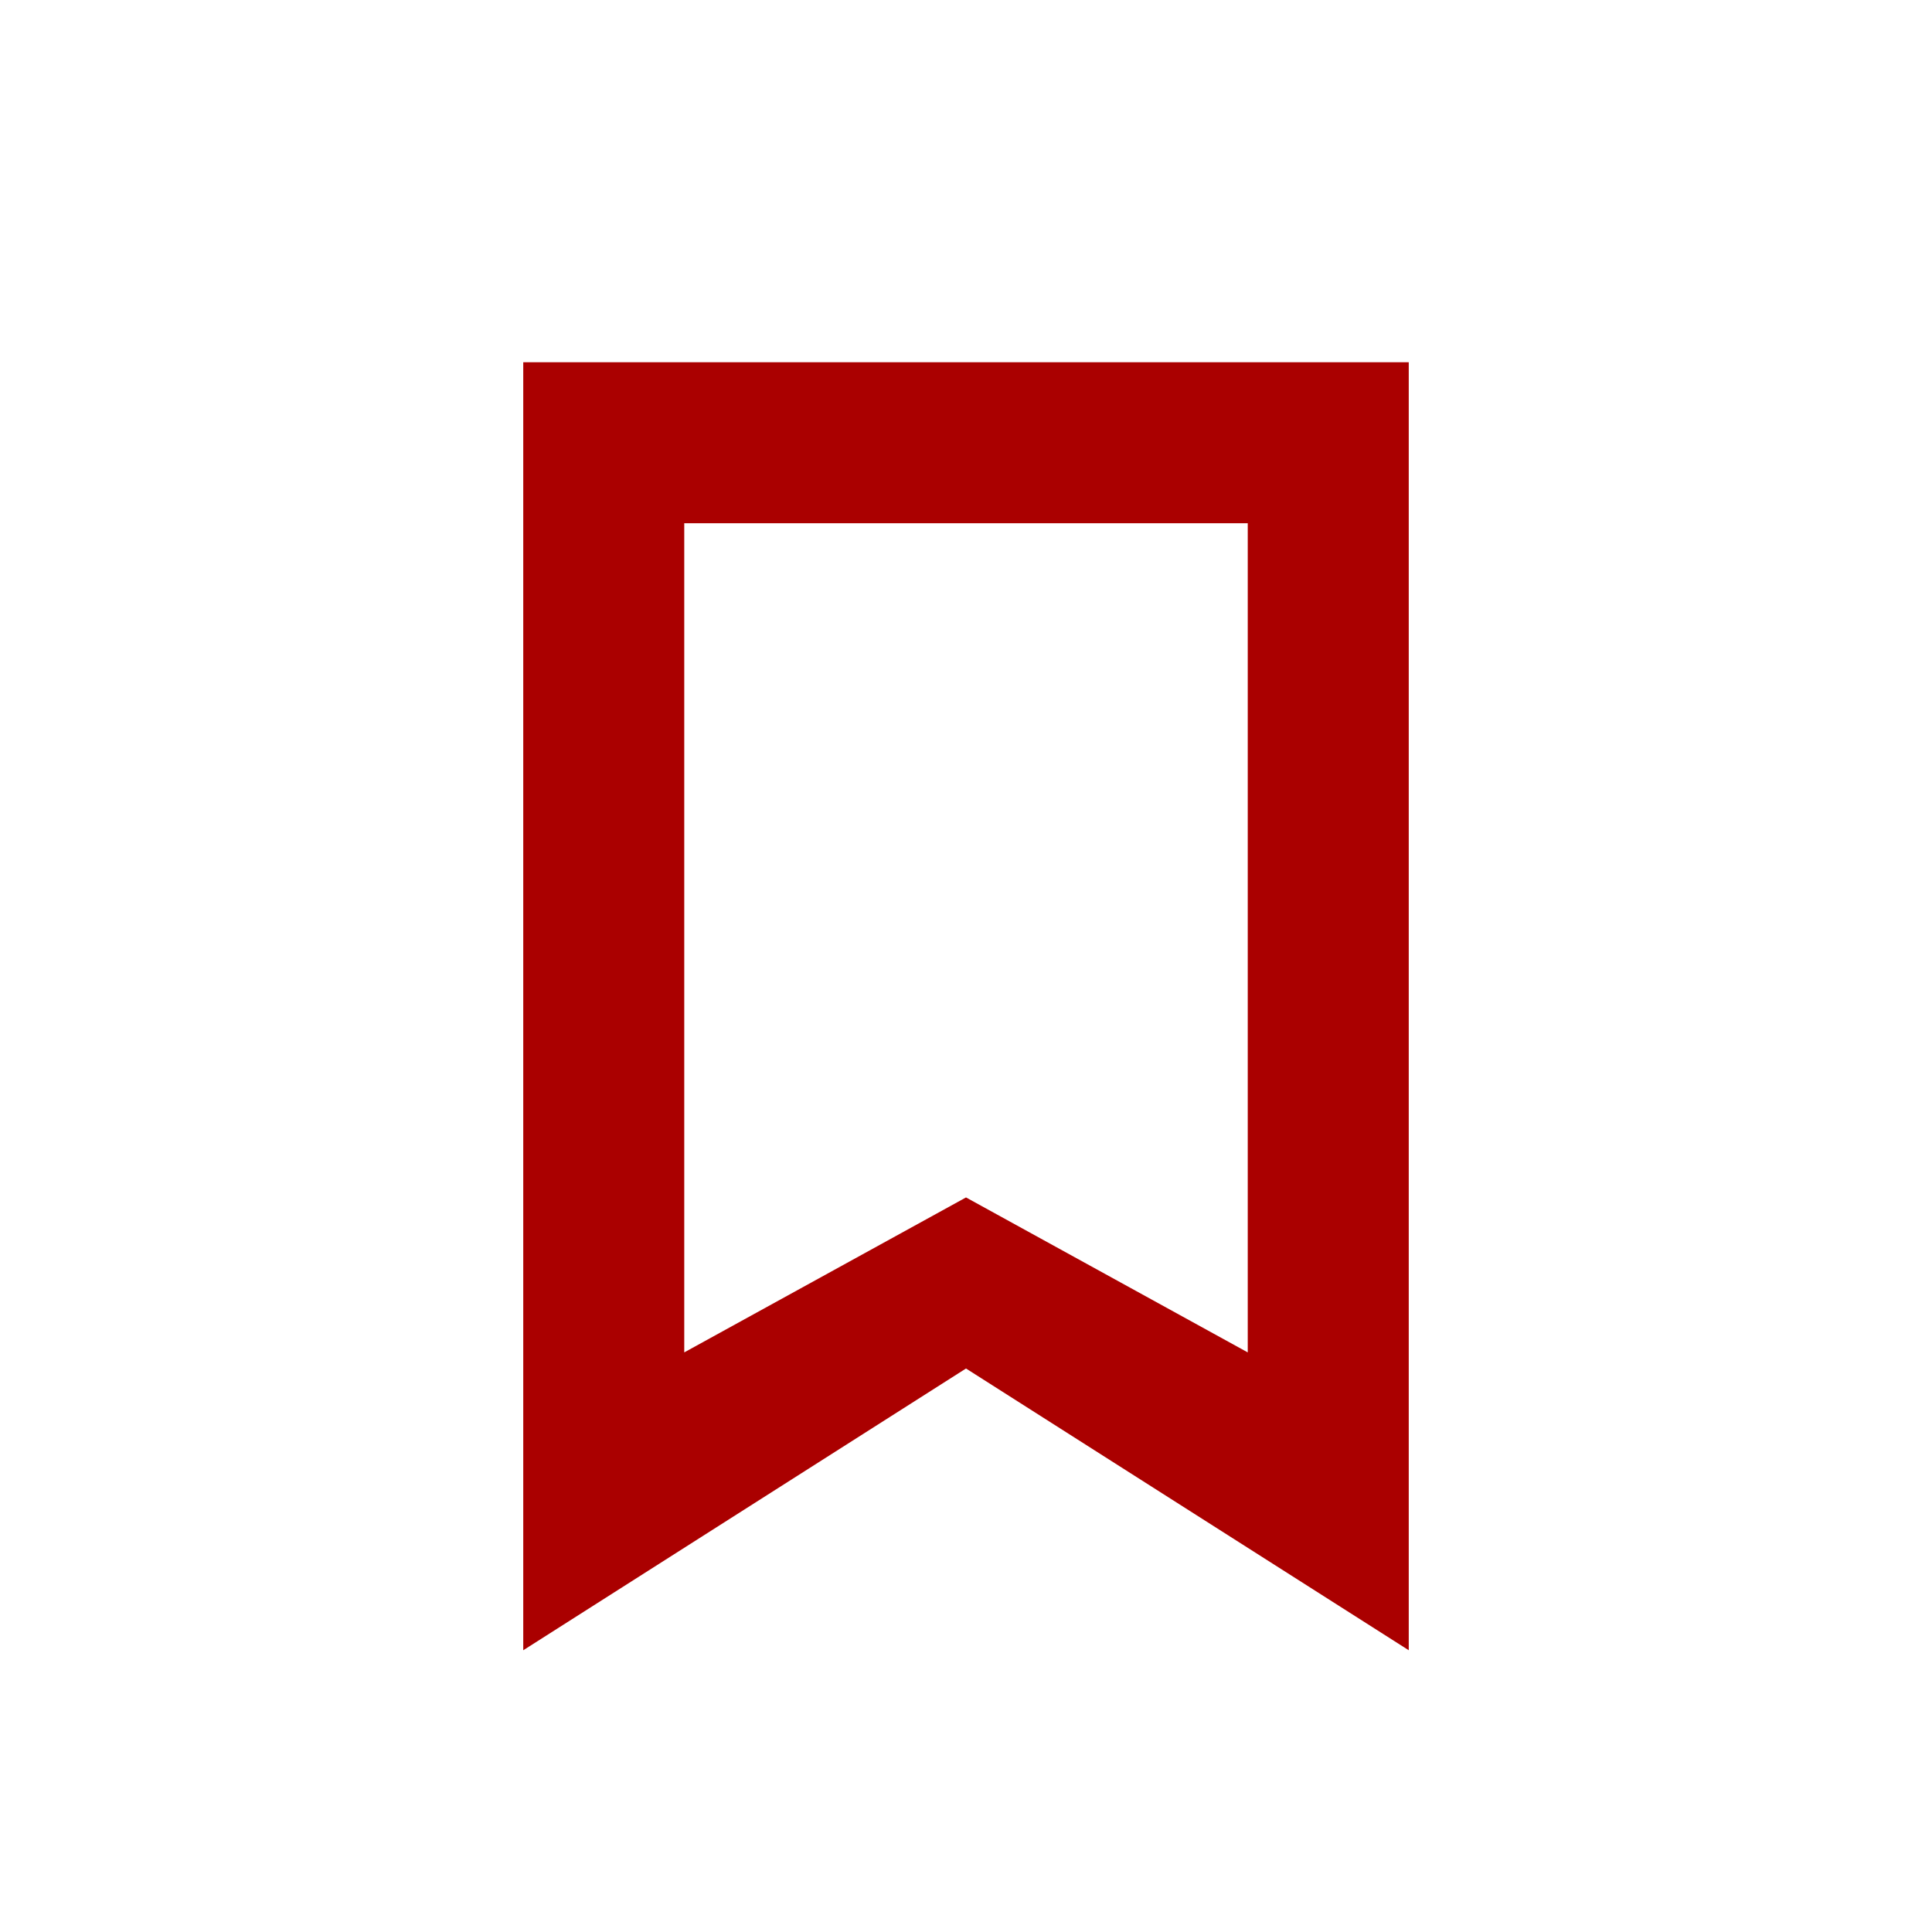
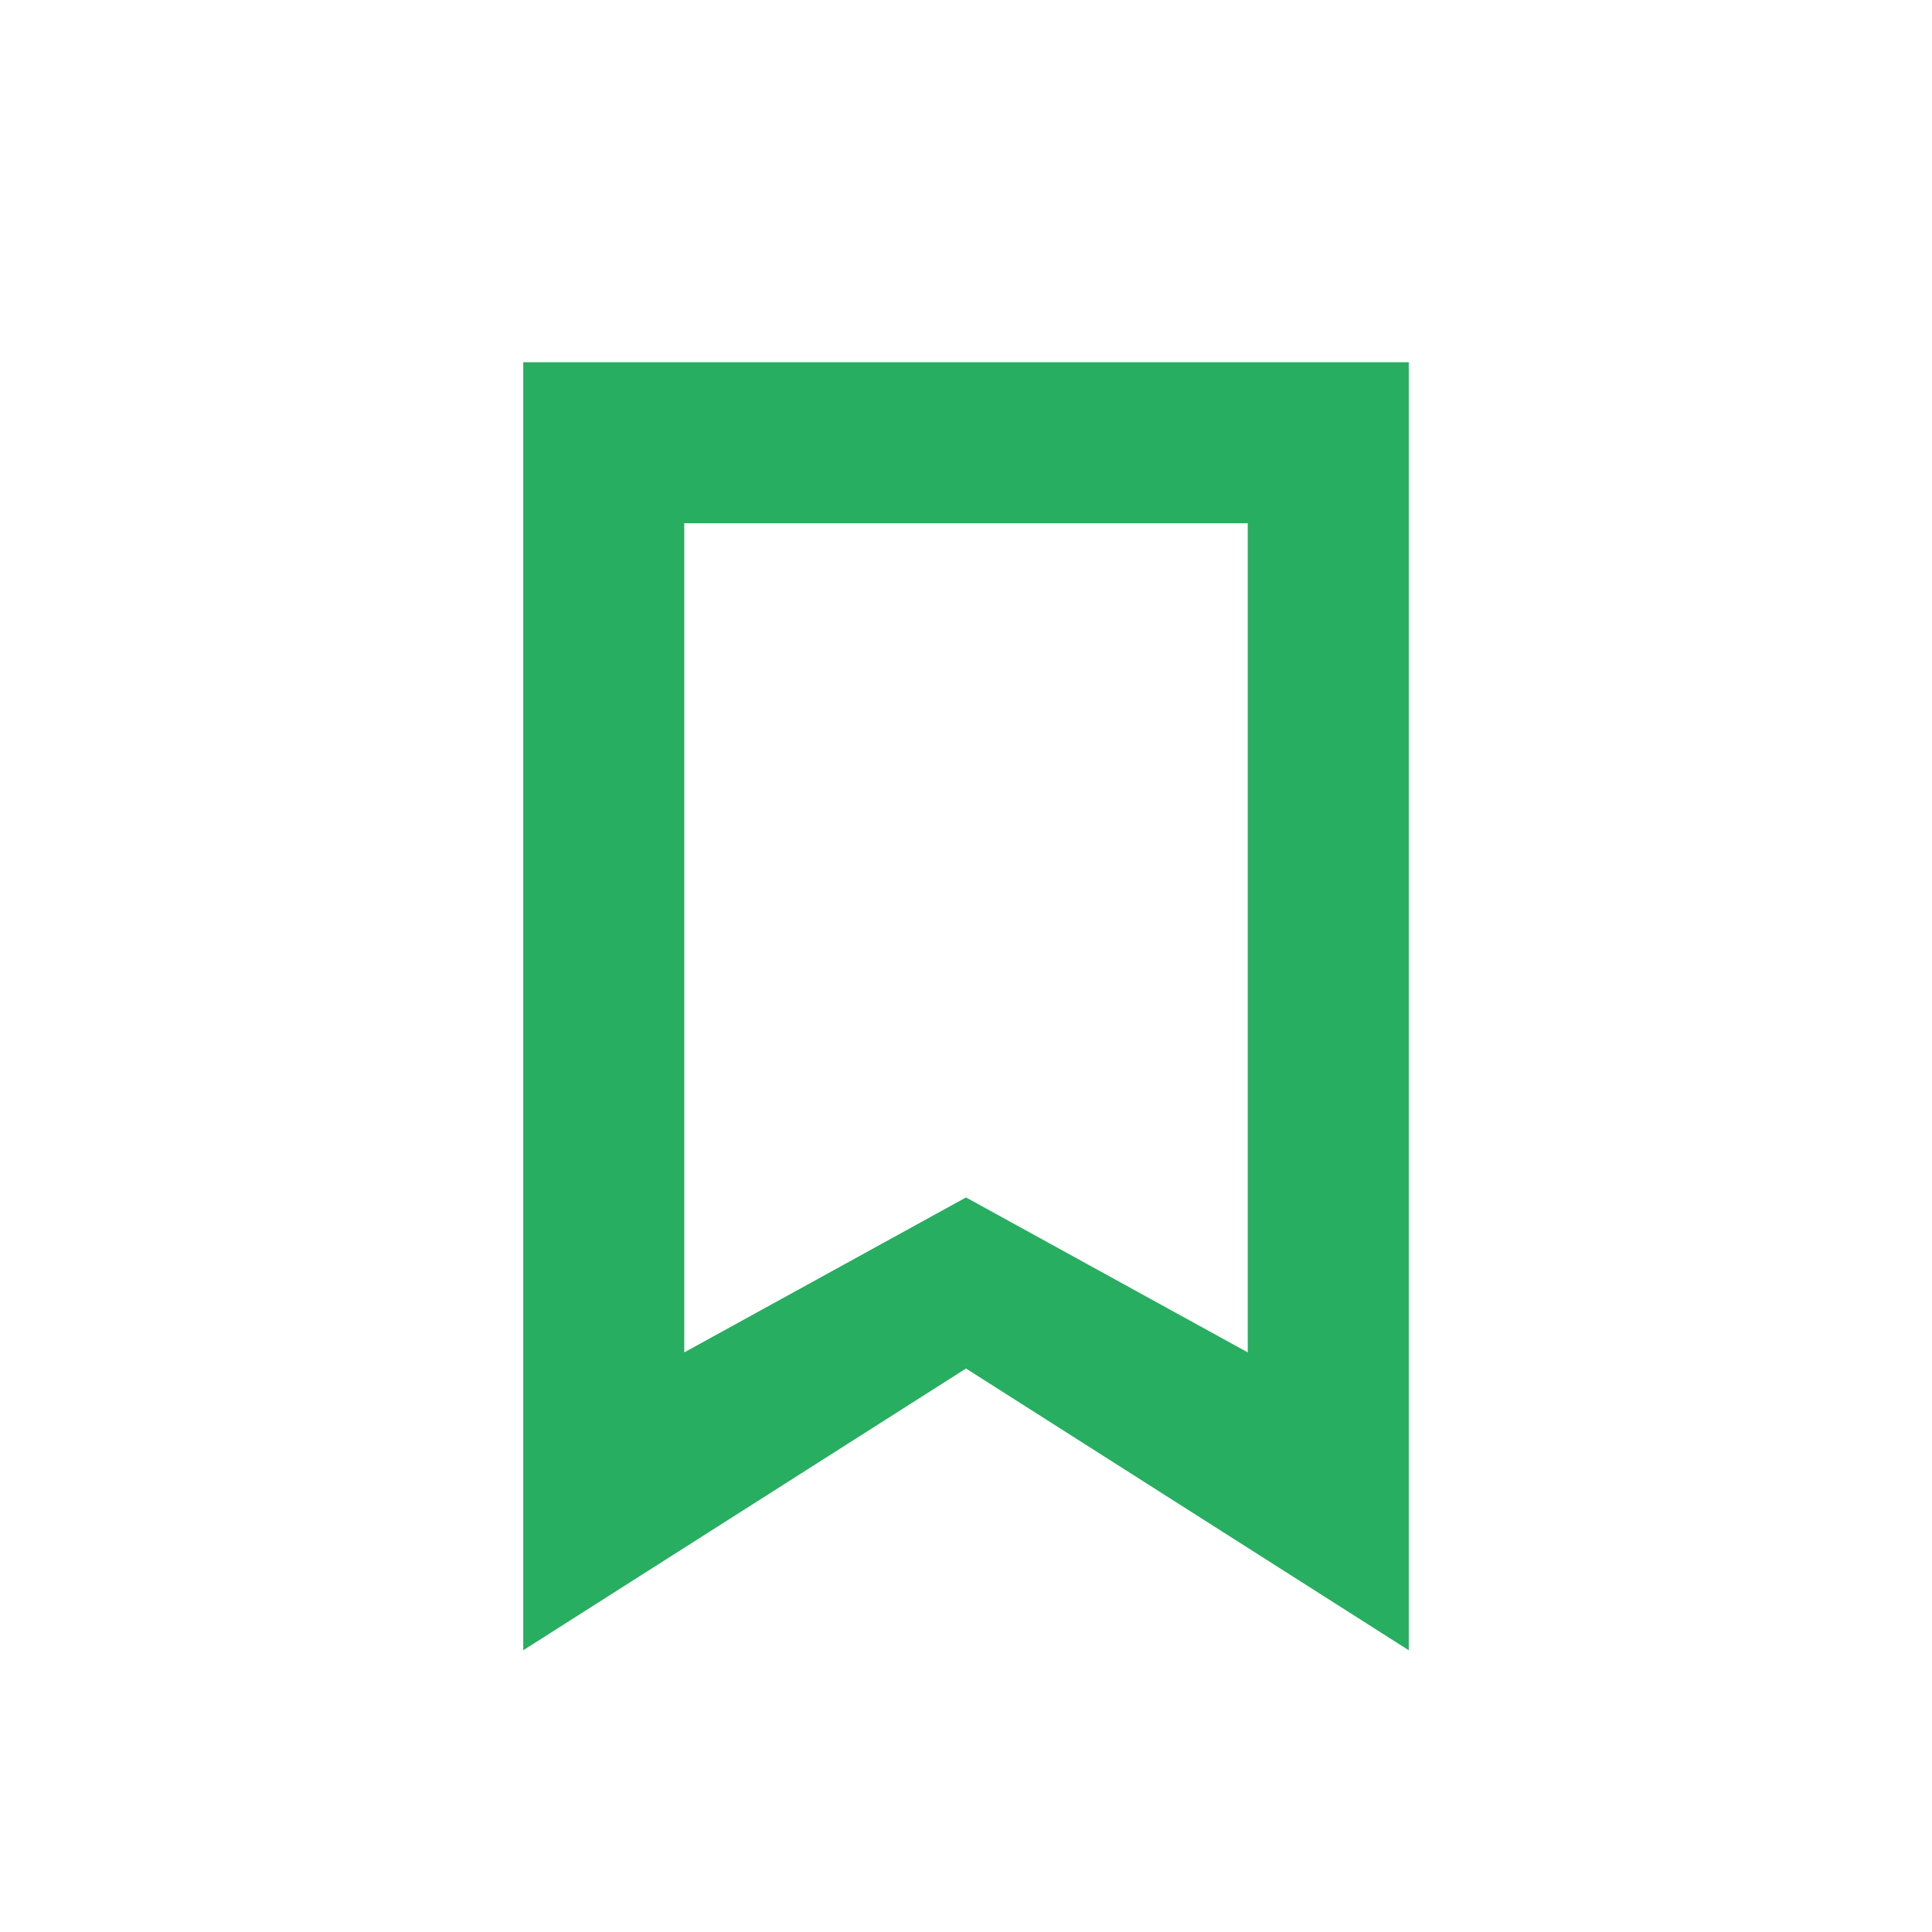
<svg xmlns="http://www.w3.org/2000/svg" width="48" height="48" id="svg3987" version="1.1">
  <defs id="defs3989" />
  <g id="layer1" transform="translate(-238.8571,-496.9336)">
-     <path style="fill:#aa0000;fill-opacity:1;fill-rule:evenodd;stroke:none" d="m 13,9 0,32 11,-7 11,7 0,-32 z m 4,4 14,0 0,20.6 -7,-3.85 -7,3.85 z" transform="translate(238.8571,496.9336)" id="rect4079" />
+     <path style="fill:#27ae60;fill-opacity:1;fill-rule:evenodd;stroke:none" d="m 13,9 0,32 11,-7 11,7 0,-32 z m 4,4 14,0 0,20.6 -7,-3.85 -7,3.85 z" transform="translate(238.8571,496.9336)" id="rect4079" />
  </g>
</svg>
